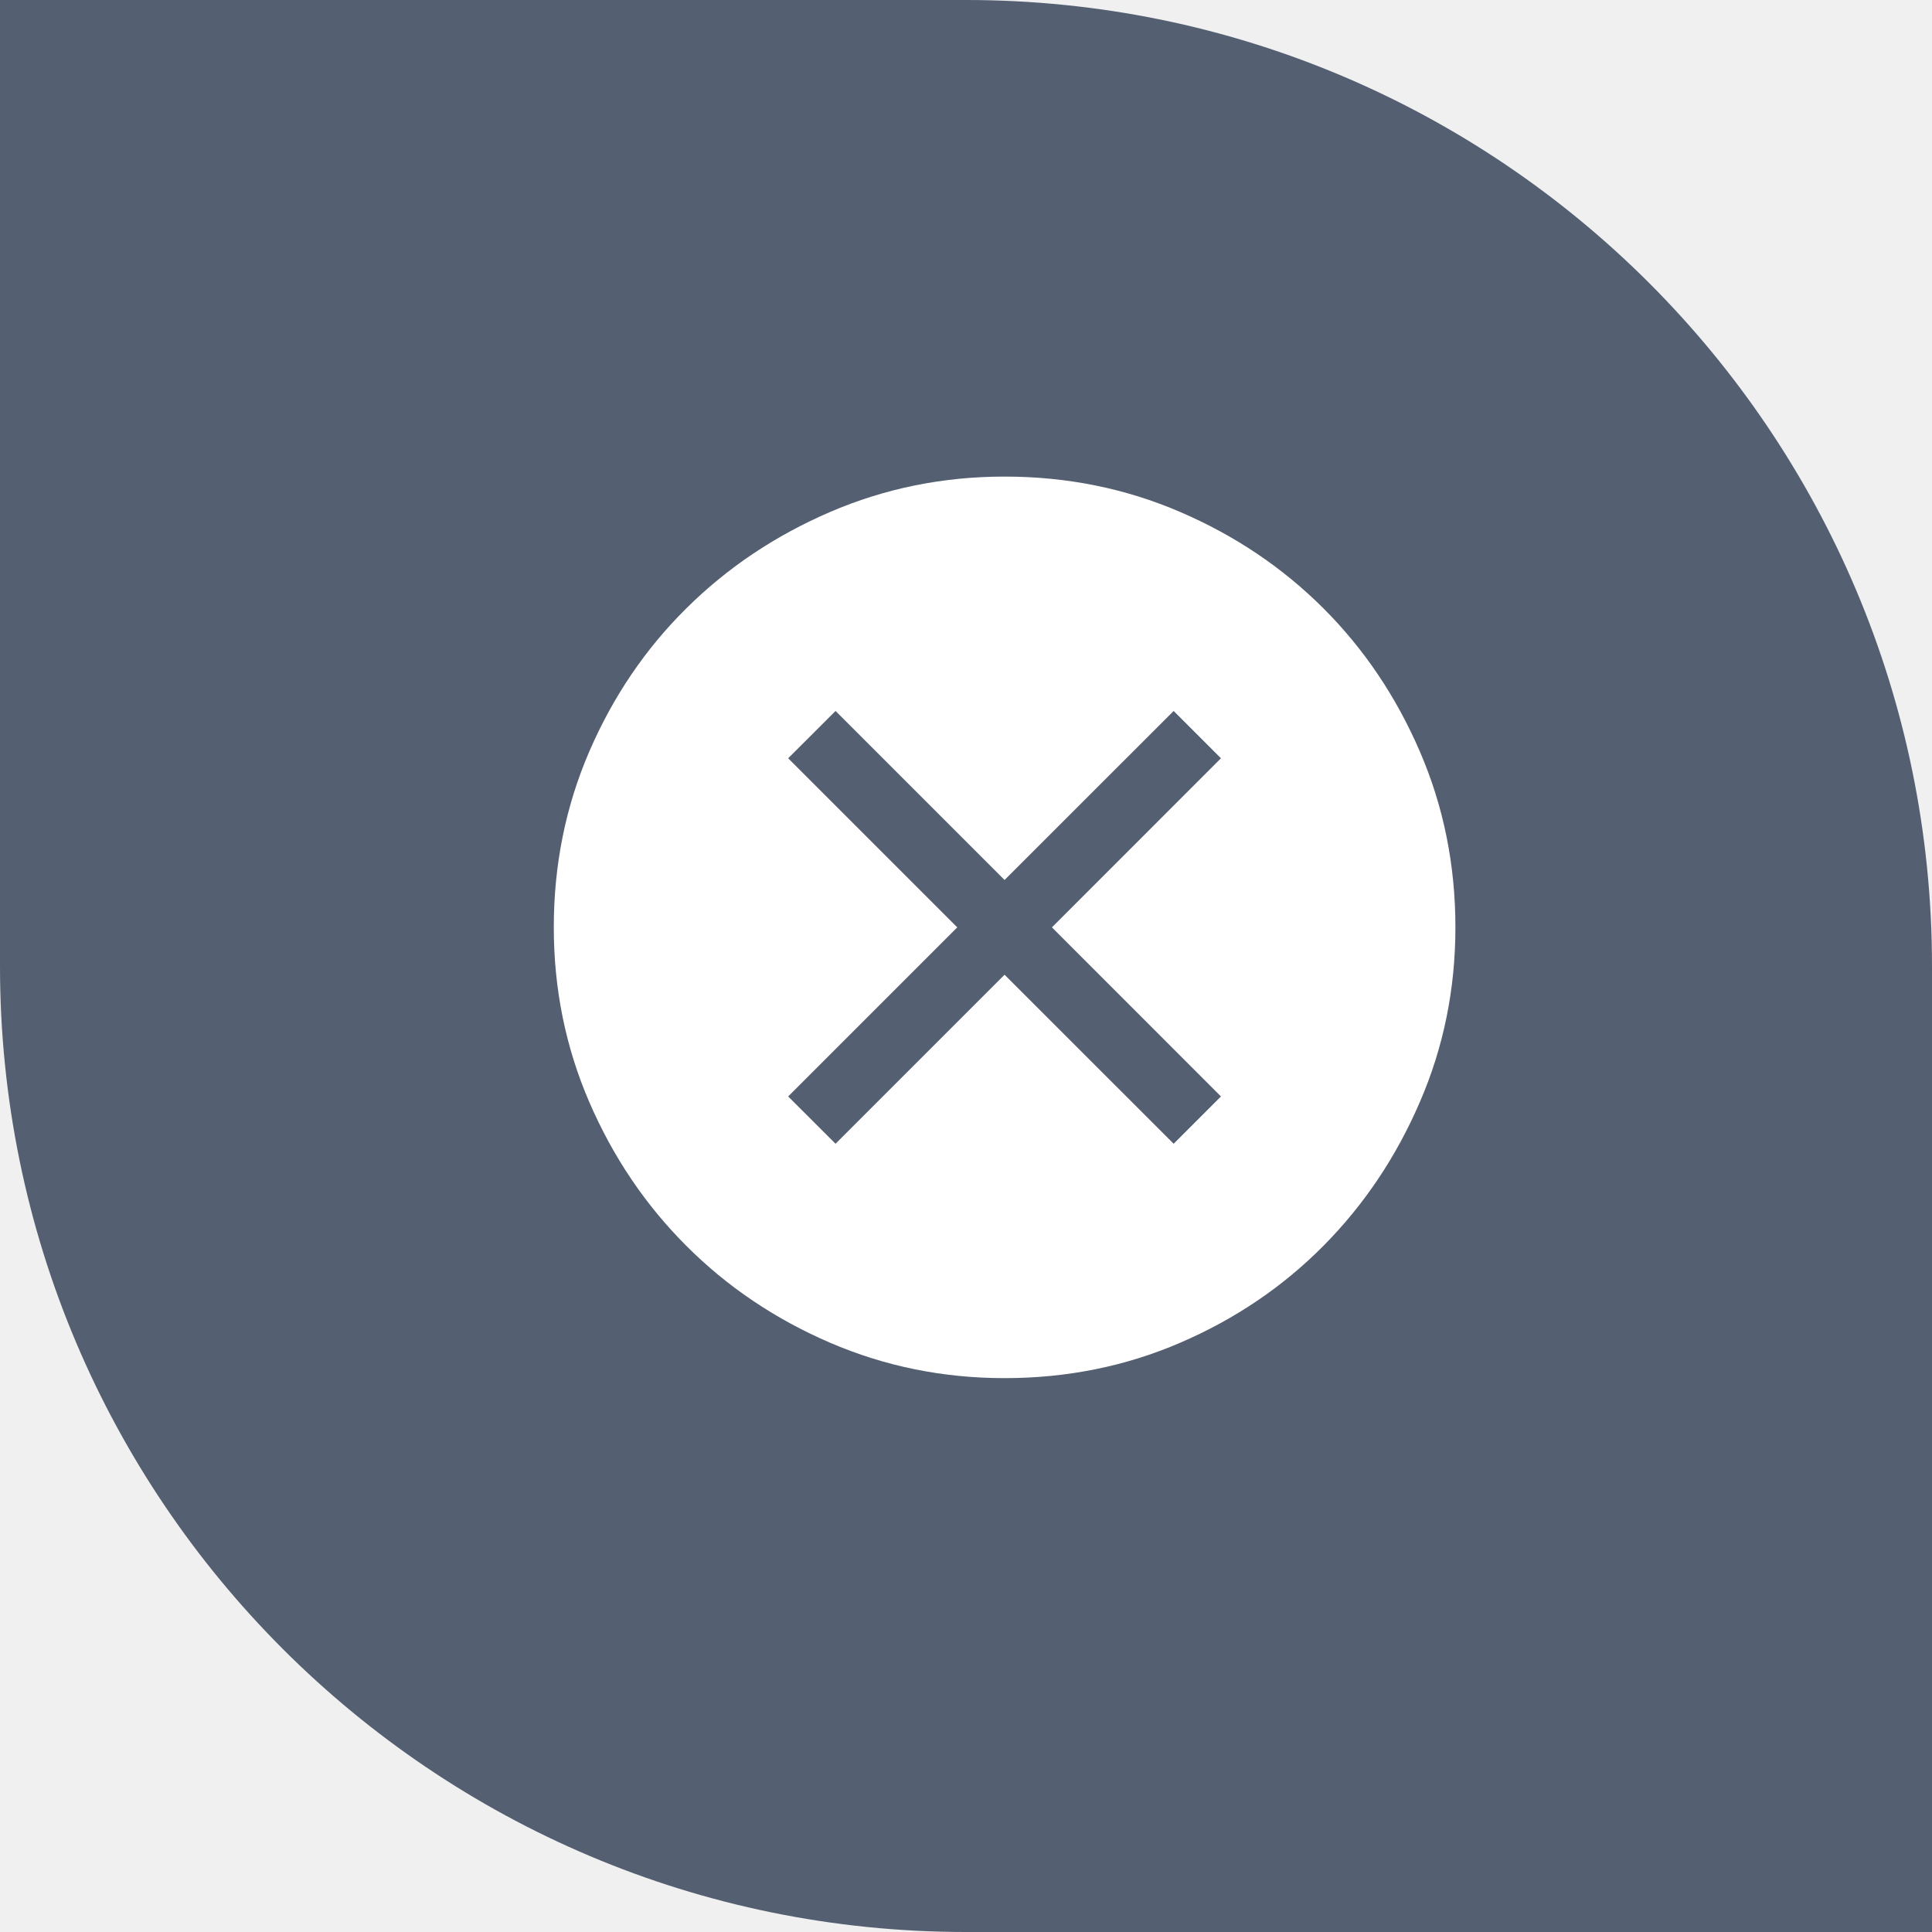
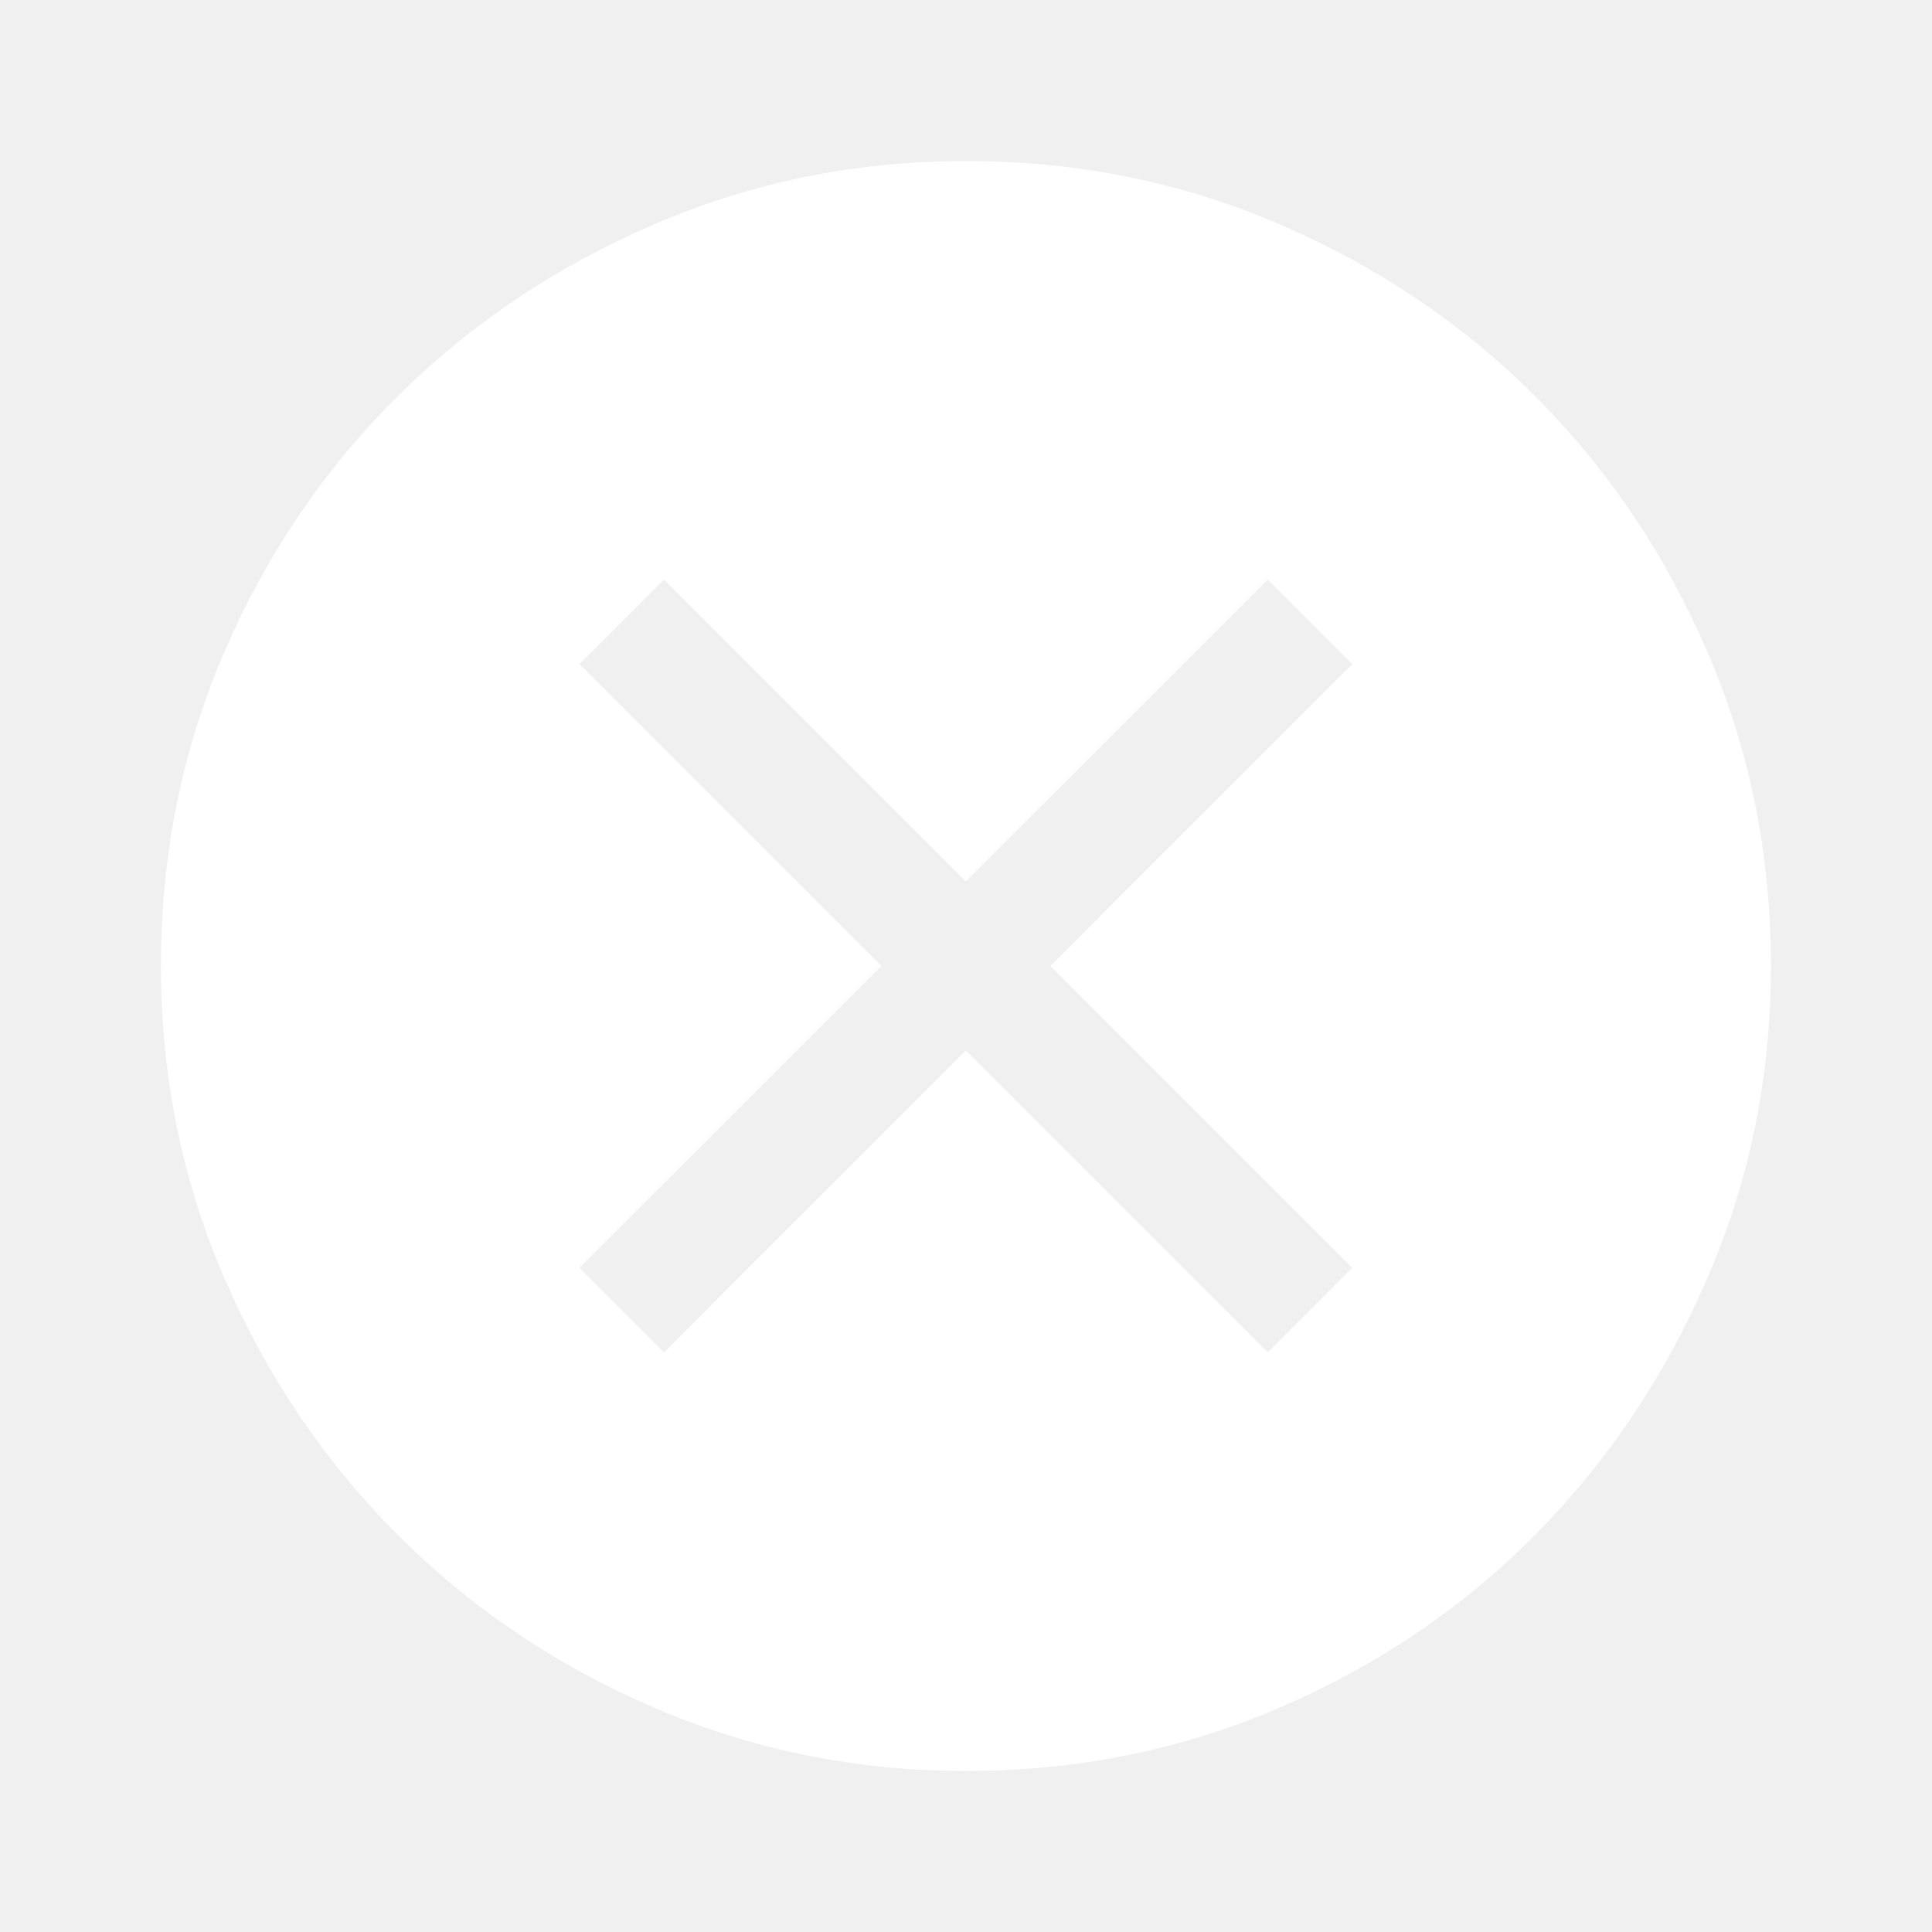
- <svg xmlns="http://www.w3.org/2000/svg" width="25" height="25" viewBox="0 0 25 25" fill="none">
-   <path d="M0 0H12.5C19.404 0 25 5.596 25 12.5V25H12.5C5.596 25 0 19.404 0 12.5V0Z" fill="#545F71" />
-   <path d="M10.812 14.8L12.999 12.613L15.187 14.8L15.799 14.188L13.612 12L15.799 9.812L15.187 9.2L12.999 11.387L10.812 9.2L10.199 9.812L12.387 12L10.199 14.188L10.812 14.8ZM12.999 17.833C12.202 17.833 11.449 17.68 10.739 17.374C10.029 17.068 9.409 16.65 8.88 16.12C8.35 15.59 7.932 14.97 7.625 14.26C7.319 13.551 7.166 12.797 7.166 12C7.166 11.193 7.319 10.435 7.625 9.725C7.932 9.015 8.35 8.398 8.88 7.873C9.409 7.348 10.029 6.932 10.739 6.626C11.449 6.32 12.202 6.167 12.999 6.167C13.806 6.167 14.565 6.32 15.274 6.626C15.984 6.932 16.601 7.348 17.126 7.873C17.651 8.398 18.067 9.015 18.373 9.725C18.68 10.435 18.833 11.193 18.833 12C18.833 12.797 18.68 13.551 18.373 14.26C18.067 14.97 17.651 15.59 17.126 16.12C16.601 16.65 15.984 17.068 15.274 17.374C14.565 17.68 13.806 17.833 12.999 17.833Z" fill="white" />
+ <svg xmlns="http://www.w3.org/2000/svg" width="14" height="14" viewBox="0 0 14 14" fill="none">
+   <path d="M4.812 9.8L6.999 7.612L9.187 9.8L9.799 9.187L7.612 7L9.799 4.812L9.187 4.2L6.999 6.387L4.812 4.2L4.199 4.812L6.387 7L4.199 9.187L4.812 9.8ZM6.999 12.833C6.202 12.833 5.449 12.68 4.739 12.374C4.029 12.068 3.409 11.65 2.88 11.12C2.35 10.59 1.932 9.97 1.625 9.26C1.319 8.551 1.166 7.797 1.166 7C1.166 6.193 1.319 5.435 1.625 4.725C1.932 4.015 2.35 3.398 2.88 2.873C3.409 2.348 4.029 1.932 4.739 1.626C5.449 1.32 6.202 1.167 6.999 1.167C7.806 1.167 8.565 1.32 9.274 1.626C9.984 1.932 10.601 2.348 11.126 2.873C11.651 3.398 12.067 4.015 12.373 4.725C12.68 5.435 12.833 6.193 12.833 7C12.833 7.797 12.68 8.551 12.373 9.26C12.067 9.97 11.651 10.59 11.126 11.12C10.601 11.65 9.984 12.068 9.274 12.374C8.565 12.68 7.806 12.833 6.999 12.833Z" fill="white" />
</svg>
